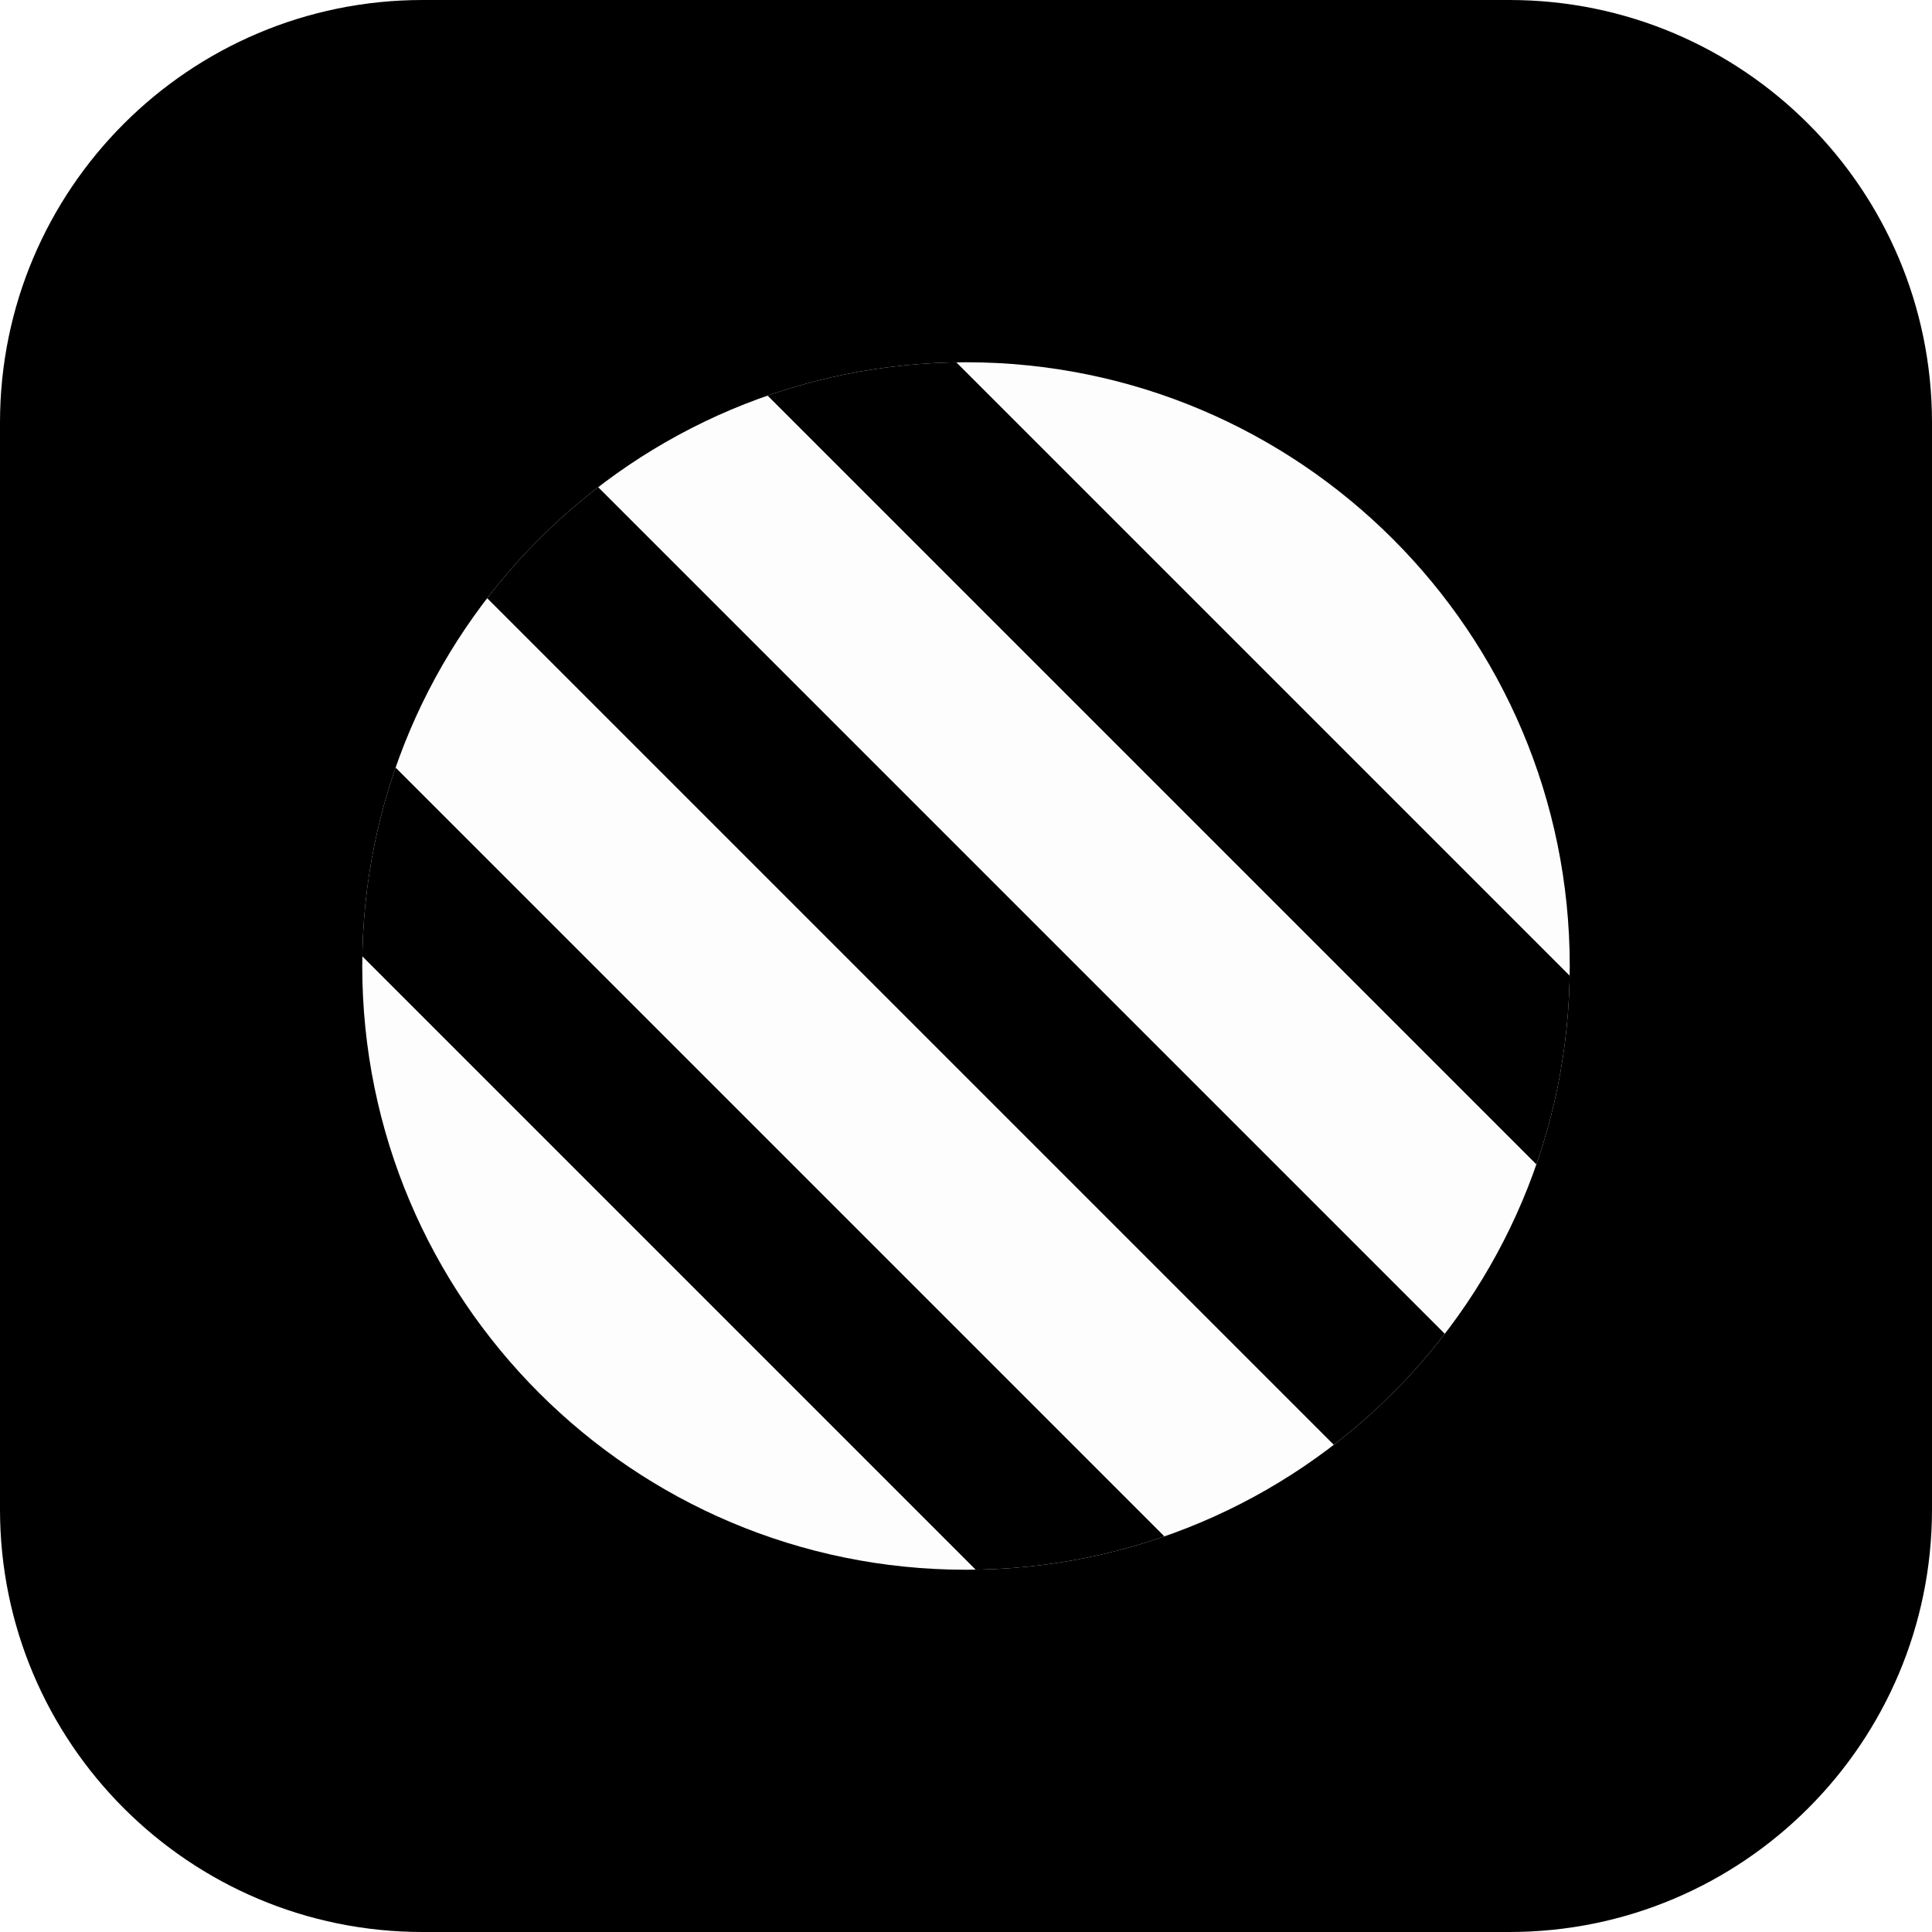
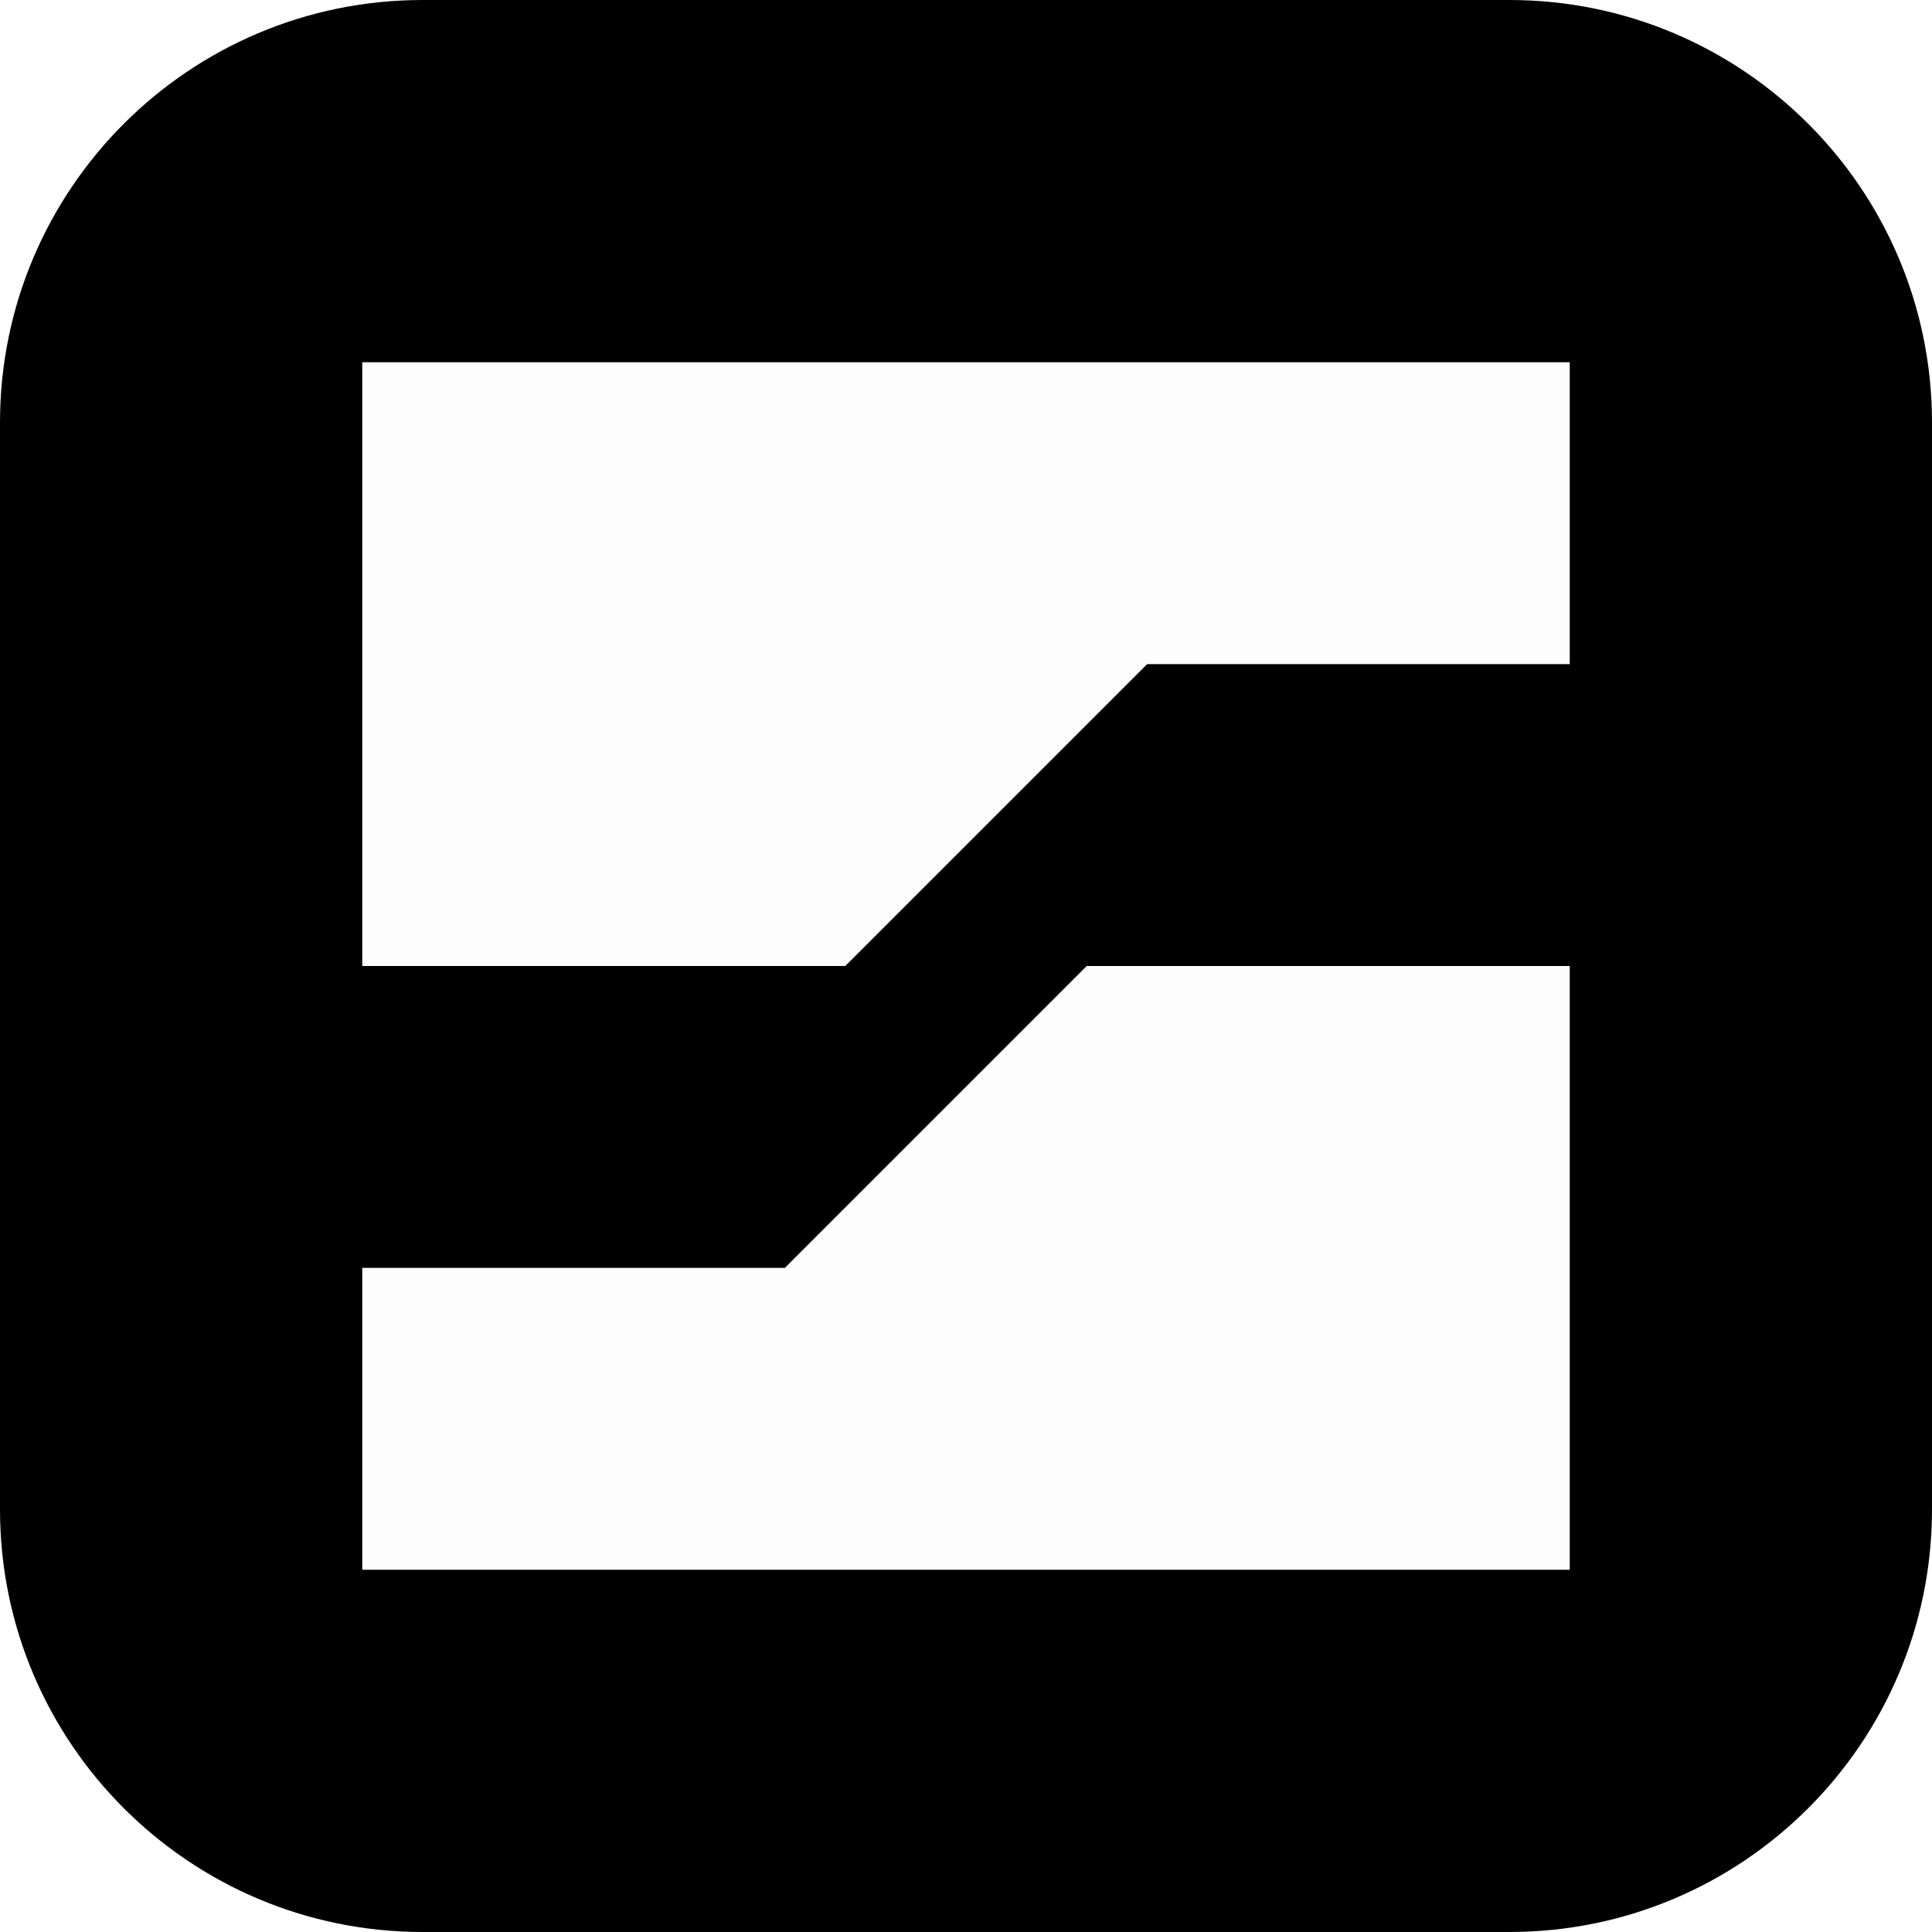
<svg xmlns="http://www.w3.org/2000/svg" width="32" height="32" viewBox="0 0 32 32" fill="none" role="img" aria-labelledby="title desc">
  <rect width="32" height="32" rx="7" fill="#000000" />
-   <defs>
-     <clipPath id="mavry-favicon-black-cut">
-       <circle cx="16" cy="16" r="10" />
-     </clipPath>
-   </defs>
-   <circle cx="16" cy="16" r="10" fill="#FDFDFD" />
-   <g clip-path="url(#mavry-favicon-black-cut)" stroke="#000000" stroke-linecap="butt" stroke-width="2.6">
-     <path d="M11.2 3.2L28.8 20.8" />
-     <path d="M3.2 3.2L28.8 28.8" />
-     <path d="M3.2 11.2L20.8 28.8" />
-   </g>
+   <path d="M6 6H26V11H19L14 16H6V6ZM6 21H13L18 16H26V26H6V21Z" fill="#FDFDFD" />
</svg>
